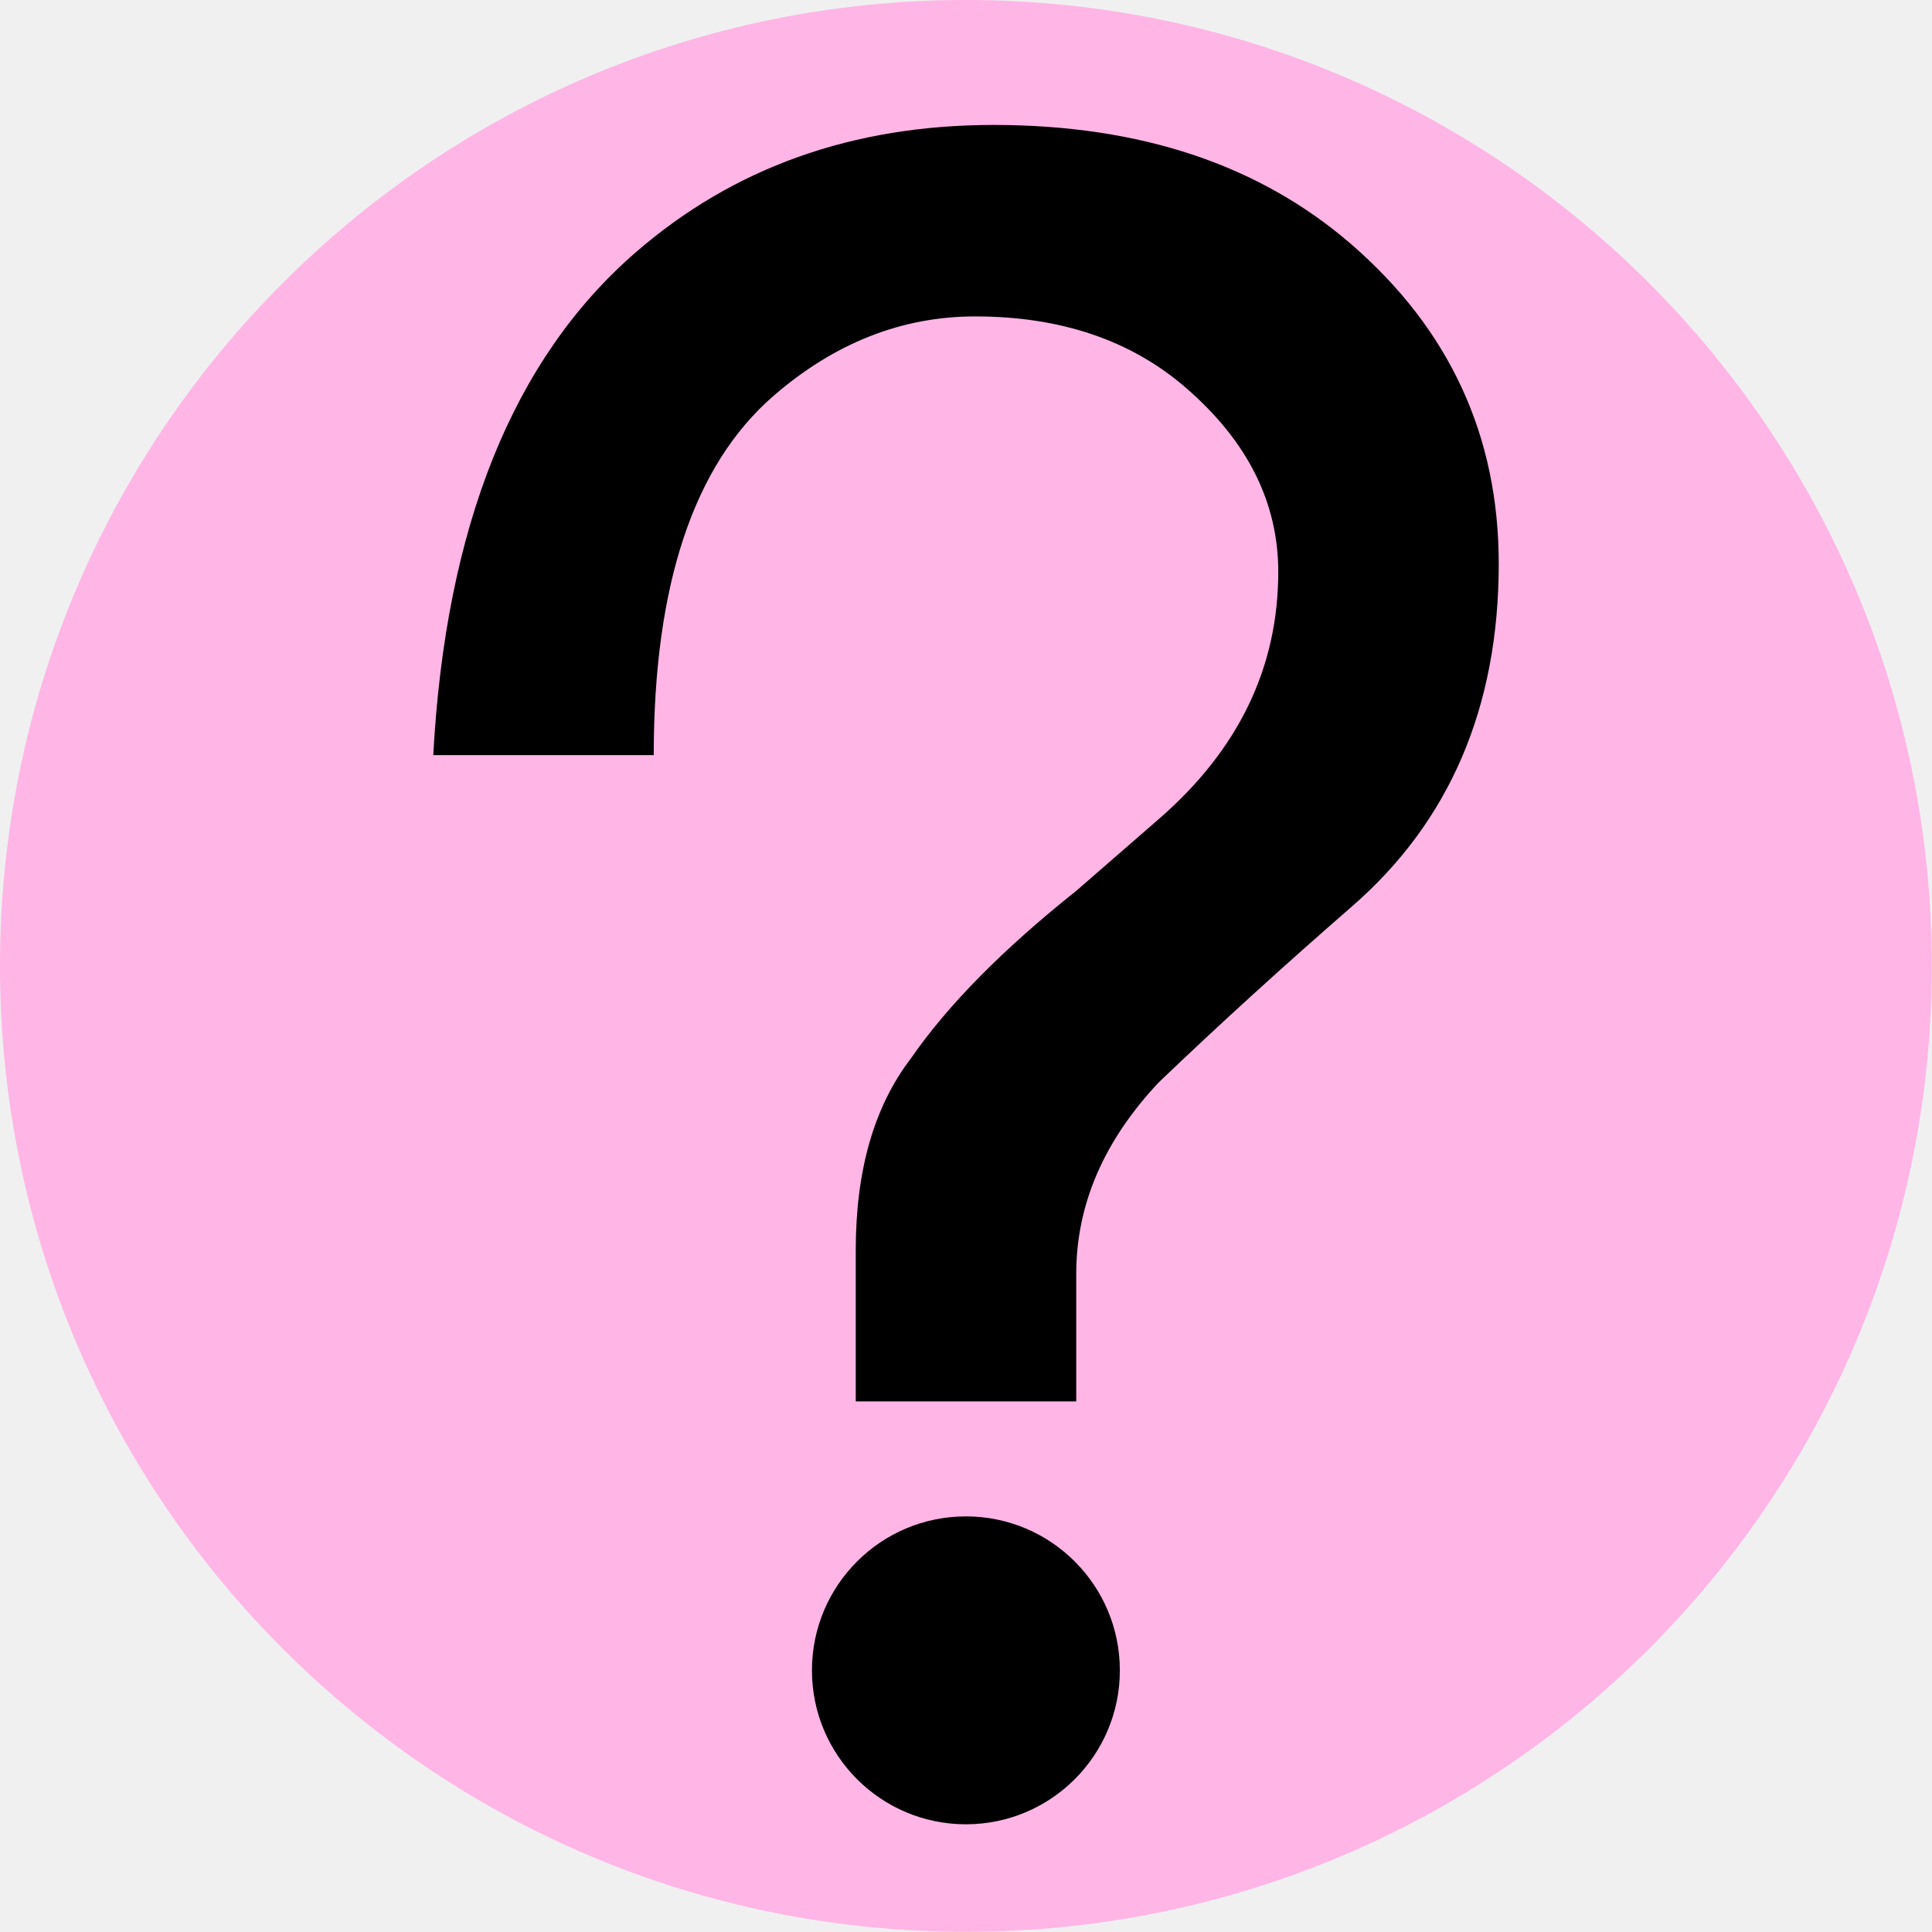
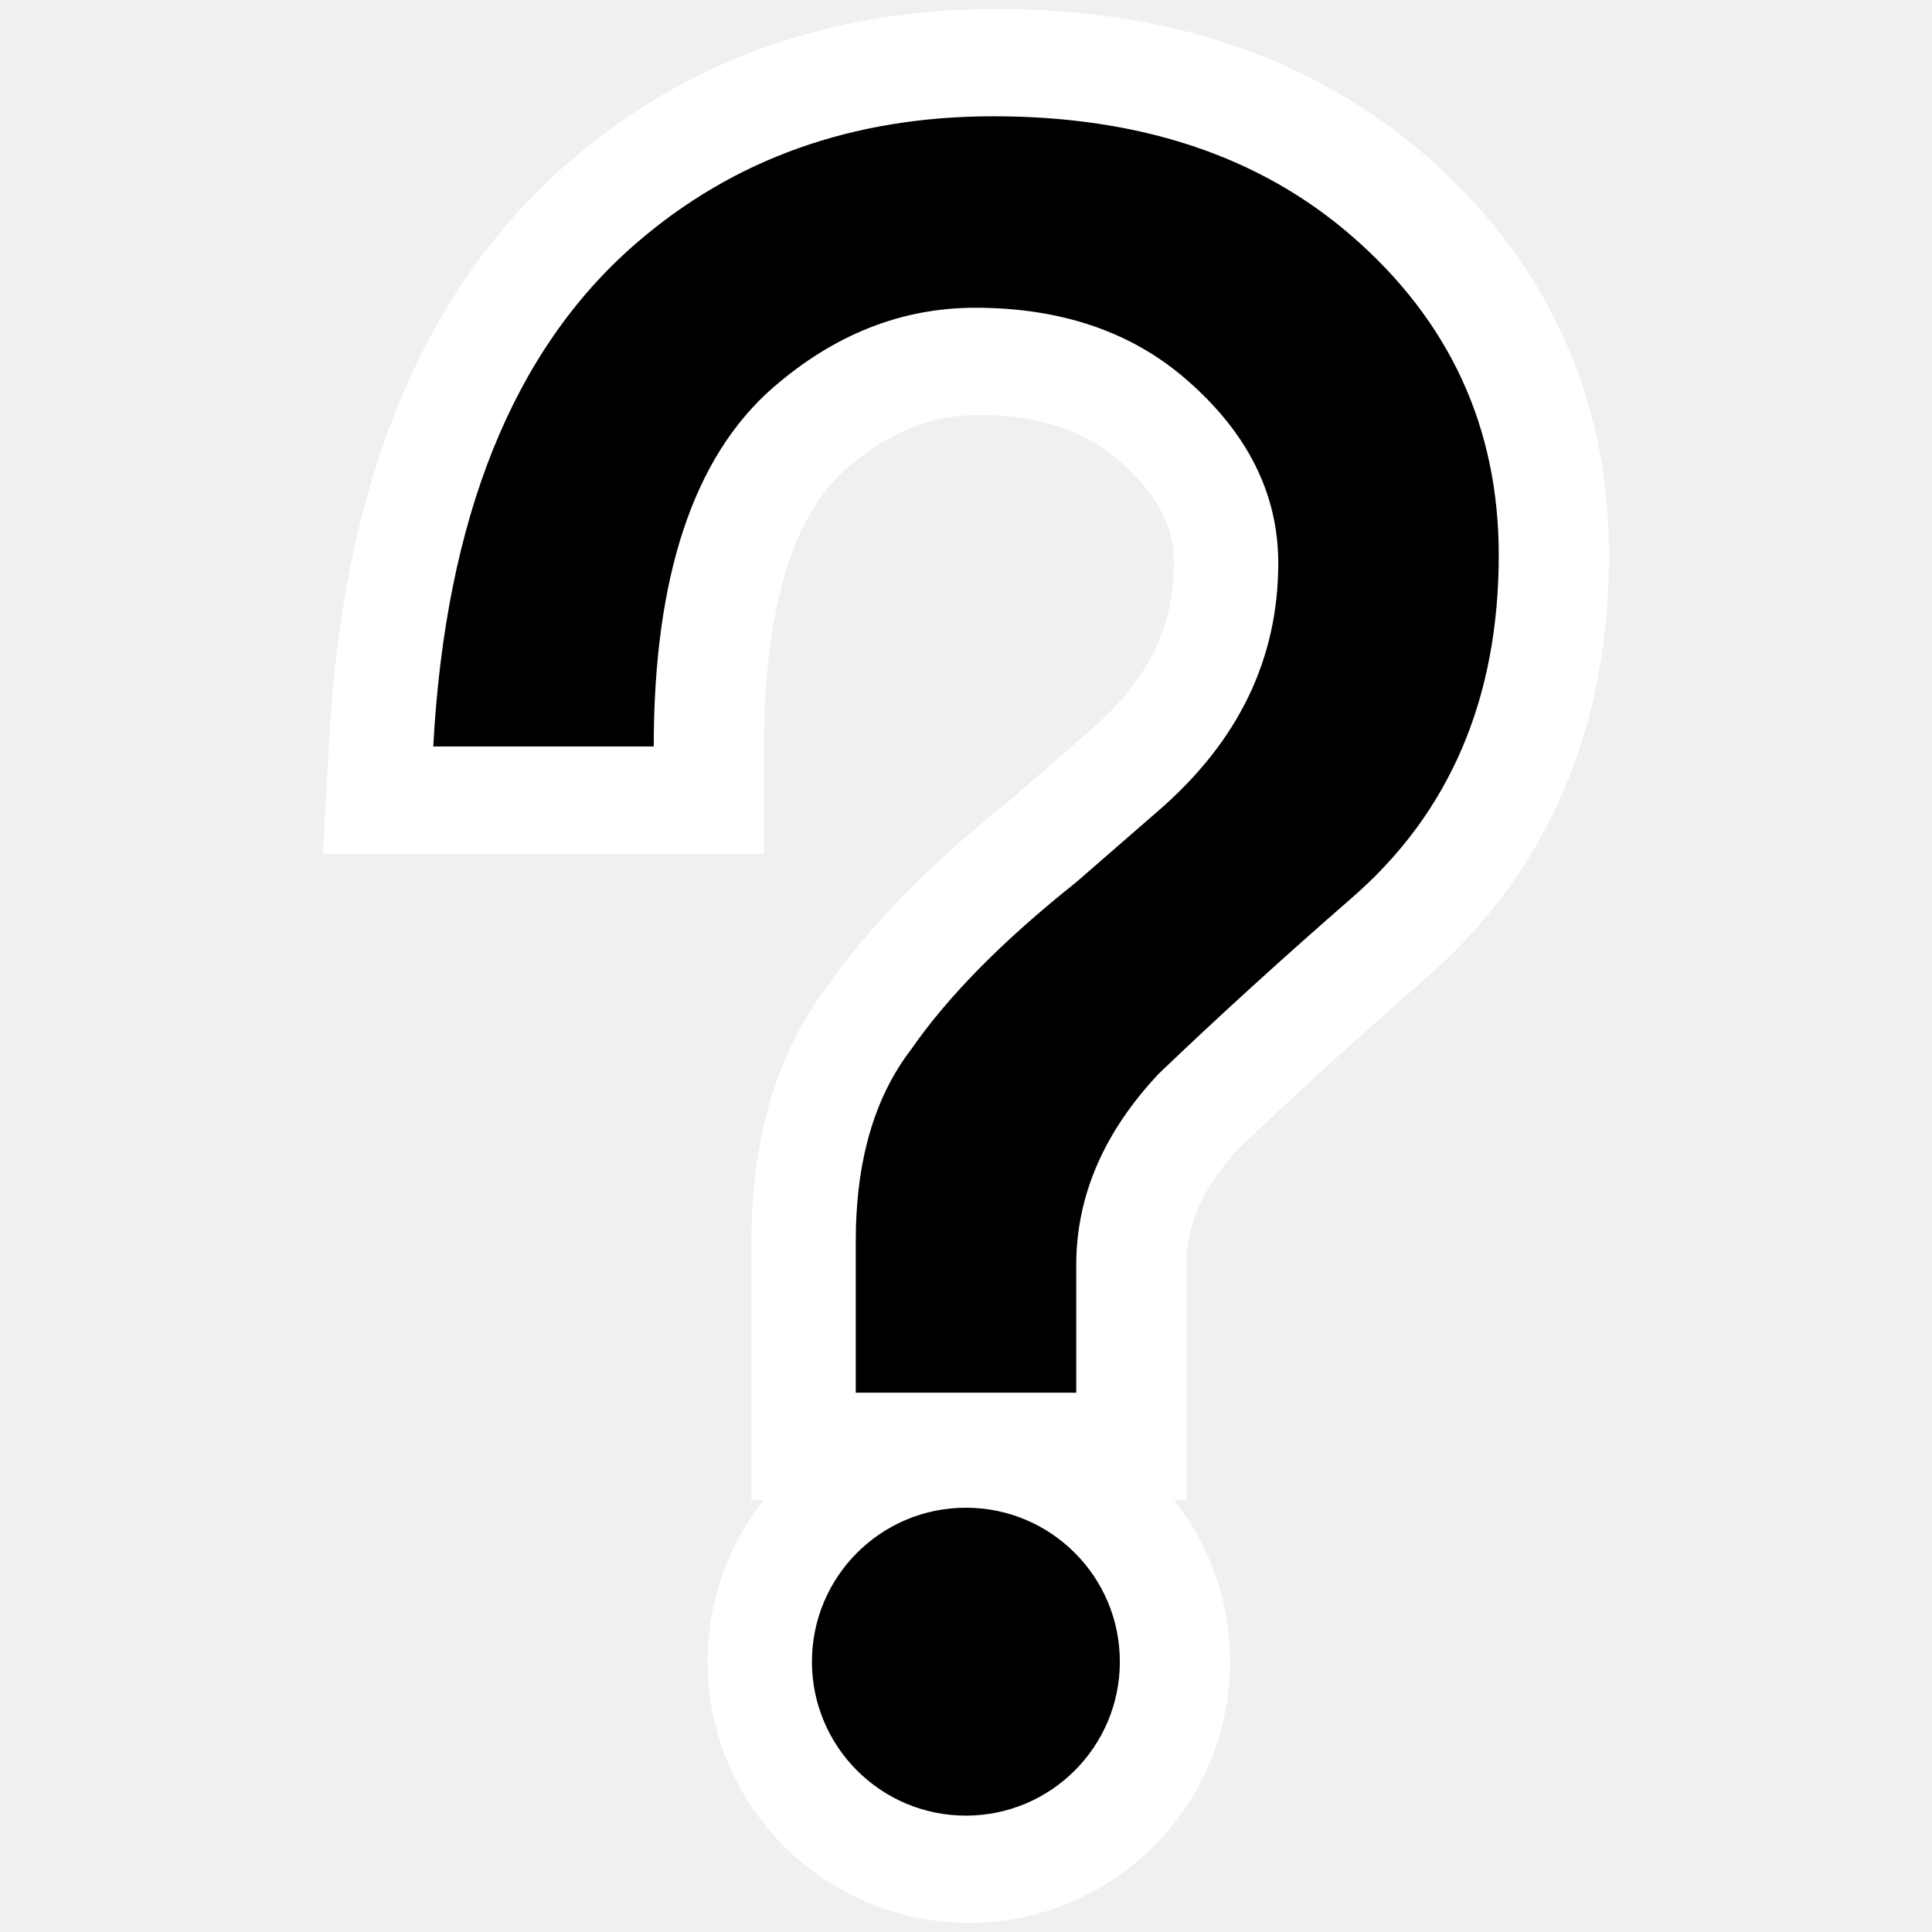
<svg xmlns="http://www.w3.org/2000/svg" width="36" height="36" viewBox="0 0 9.525 9.525" version="1.1" id="svg1">
  <defs id="defs1" />
  <g id="layer1">
-     <circle style="fill:#ffb5e6;stroke-width:0.794;stroke-linecap:round;paint-order:fill markers stroke" id="path1" cx="4.762" cy="4.762" r="4.762" />
-     <path style="-inkscape-font-specification:HGPｺﾞｼｯｸE;stroke-width:0.553" d="m 7.389,2.779 c 0,0.708 -0.242,1.272 -0.725,1.691 C 6.332,4.759 6.015,5.047 5.713,5.336 5.442,5.624 5.306,5.939 5.306,6.28 V 6.909 H 4.219 V 6.162 c 0,-0.393 0.091,-0.708 0.272,-0.944 C 4.672,4.956 4.944,4.68 5.306,4.392 L 5.713,4.038 C 6.106,3.697 6.302,3.291 6.302,2.819 6.302,2.478 6.151,2.176 5.849,1.914 5.578,1.678 5.23,1.56 4.808,1.56 c -0.362,0 -0.694,0.131 -0.996,0.393 -0.392,0.341 -0.589,0.931 -0.589,1.77 H 2.136 C 2.197,2.596 2.529,1.77 3.132,1.246 3.615,0.826 4.204,0.616 4.898,0.616 c 0.725,0 1.313,0.197 1.766,0.59 0.483,0.419 0.725,0.944 0.725,1.573 z" id="path3" aria-label="?" />
-     <circle style="fill:#000000;stroke-width:0.529;stroke-linecap:round;paint-order:fill markers stroke" id="path2" cx="4.762" cy="8.235" r="0.759" />
+     <g id="g1" style="stroke:#ffffff;stroke-width:1.058;stroke-dasharray:none;stroke-opacity:1" transform="translate(0.01454843,-0.04274912)">
+       <path style="-inkscape-font-specification:HGPｺﾞｼｯｸE;stroke:#ffffff;stroke-width:1.058;stroke-dasharray:none;stroke-opacity:1" d="m 7.389,2.779 c 0,0.708 -0.242,1.272 -0.725,1.691 C 6.332,4.759 6.015,5.047 5.713,5.336 5.442,5.624 5.306,5.939 5.306,6.28 V 6.909 H 4.219 V 6.162 c 0,-0.393 0.091,-0.708 0.272,-0.944 C 4.672,4.956 4.944,4.68 5.306,4.392 L 5.713,4.038 C 6.106,3.697 6.302,3.291 6.302,2.819 6.302,2.478 6.151,2.176 5.849,1.914 5.578,1.678 5.23,1.56 4.808,1.56 c -0.362,0 -0.694,0.131 -0.996,0.393 -0.392,0.341 -0.589,0.931 -0.589,1.77 H 2.136 C 2.197,2.596 2.529,1.77 3.132,1.246 3.615,0.826 4.204,0.616 4.898,0.616 c 0.725,0 1.313,0.197 1.766,0.59 0.483,0.419 0.725,0.944 0.725,1.573 z" id="path3" aria-label="?" />
+       <circle style="fill:#000000;stroke:#ffffff;stroke-width:1.058;stroke-linecap:round;stroke-dasharray:none;stroke-opacity:1;paint-order:fill markers stroke" id="path2" cx="4.762" cy="8.235" r="0.759" />
+     </g>
+     <g id="g2" transform="translate(-3.5e-7,-0.04274912)">
+       <path style="-inkscape-font-specification:HGPｺﾞｼｯｸE;stroke-width:0.553" d="m 7.389,2.779 c 0,0.708 -0.242,1.272 -0.725,1.691 C 6.332,4.759 6.015,5.047 5.713,5.336 5.442,5.624 5.306,5.939 5.306,6.28 V 6.909 H 4.219 V 6.162 c 0,-0.393 0.091,-0.708 0.272,-0.944 C 4.672,4.956 4.944,4.68 5.306,4.392 L 5.713,4.038 C 6.106,3.697 6.302,3.291 6.302,2.819 6.302,2.478 6.151,2.176 5.849,1.914 5.578,1.678 5.23,1.56 4.808,1.56 c -0.362,0 -0.694,0.131 -0.996,0.393 -0.392,0.341 -0.589,0.931 -0.589,1.77 H 2.136 C 2.197,2.596 2.529,1.77 3.132,1.246 3.615,0.826 4.204,0.616 4.898,0.616 c 0.725,0 1.313,0.197 1.766,0.59 0.483,0.419 0.725,0.944 0.725,1.573 z" id="path3-1" aria-label="?" />
+       <circle style="fill:#000000;stroke-width:0.529;stroke-linecap:round;paint-order:fill markers stroke" id="path2-4" cx="4.762" cy="8.235" r="0.759" />
+     </g>
  </g>
</svg>
